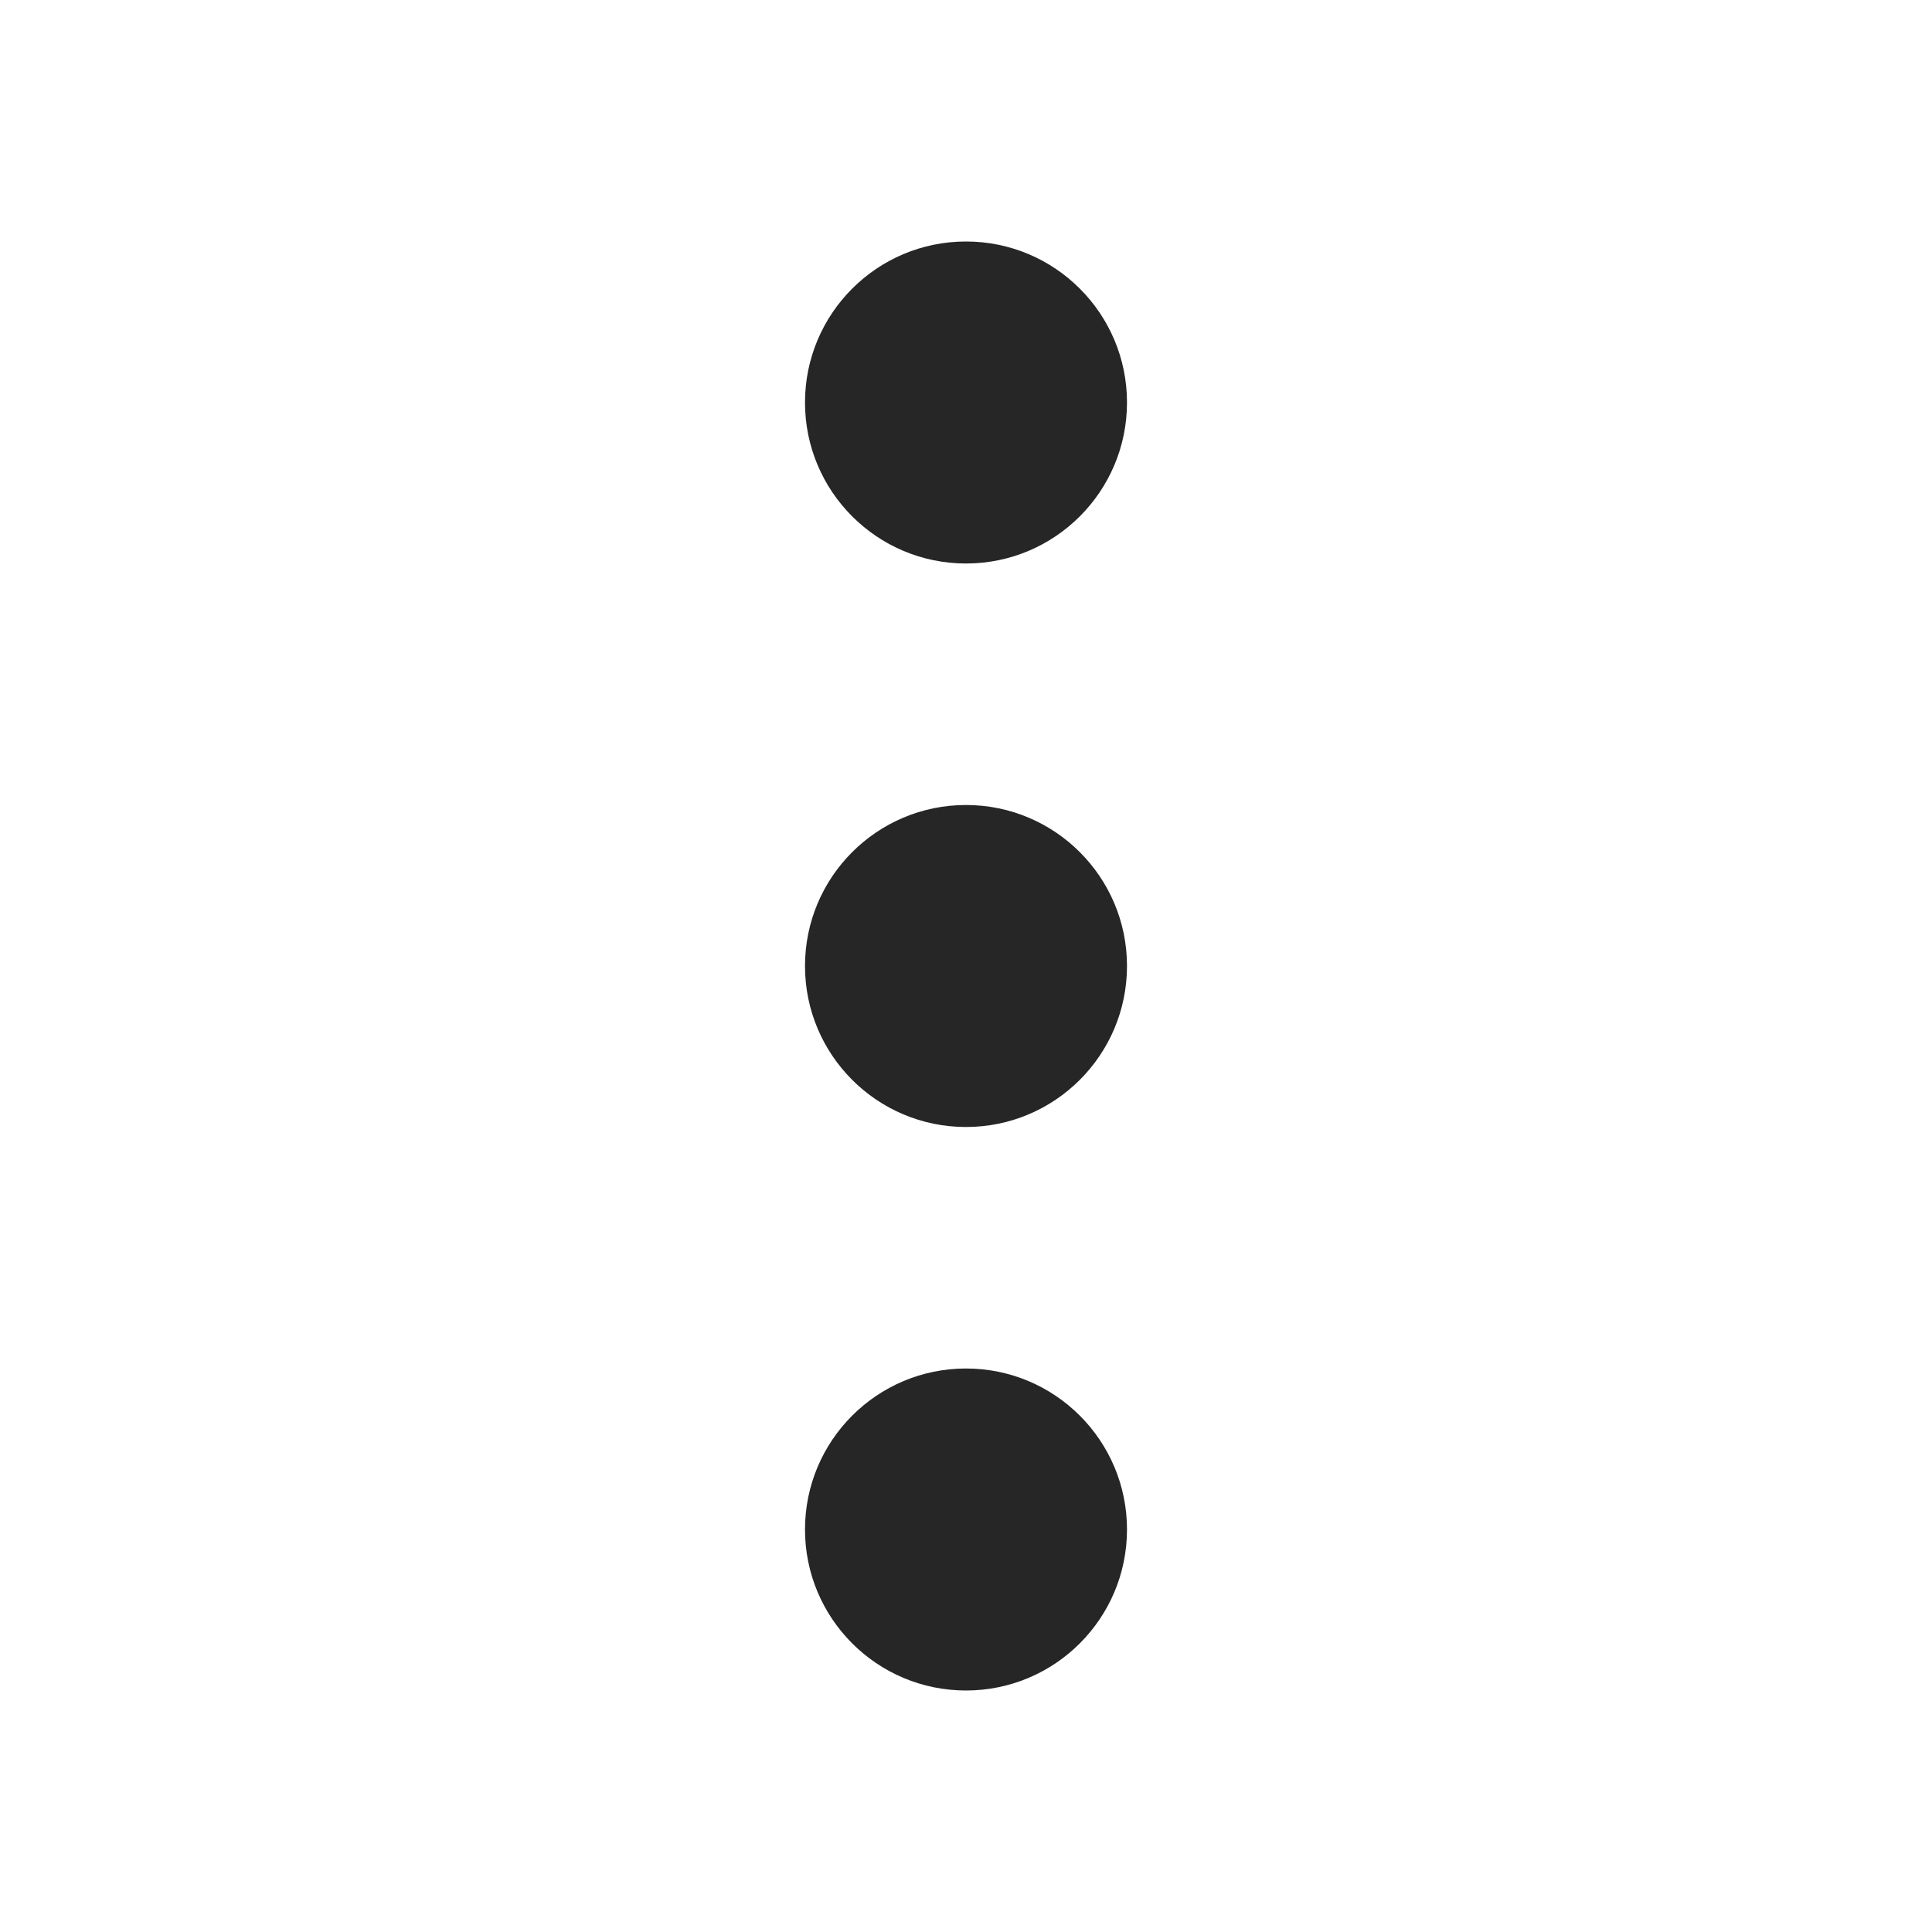
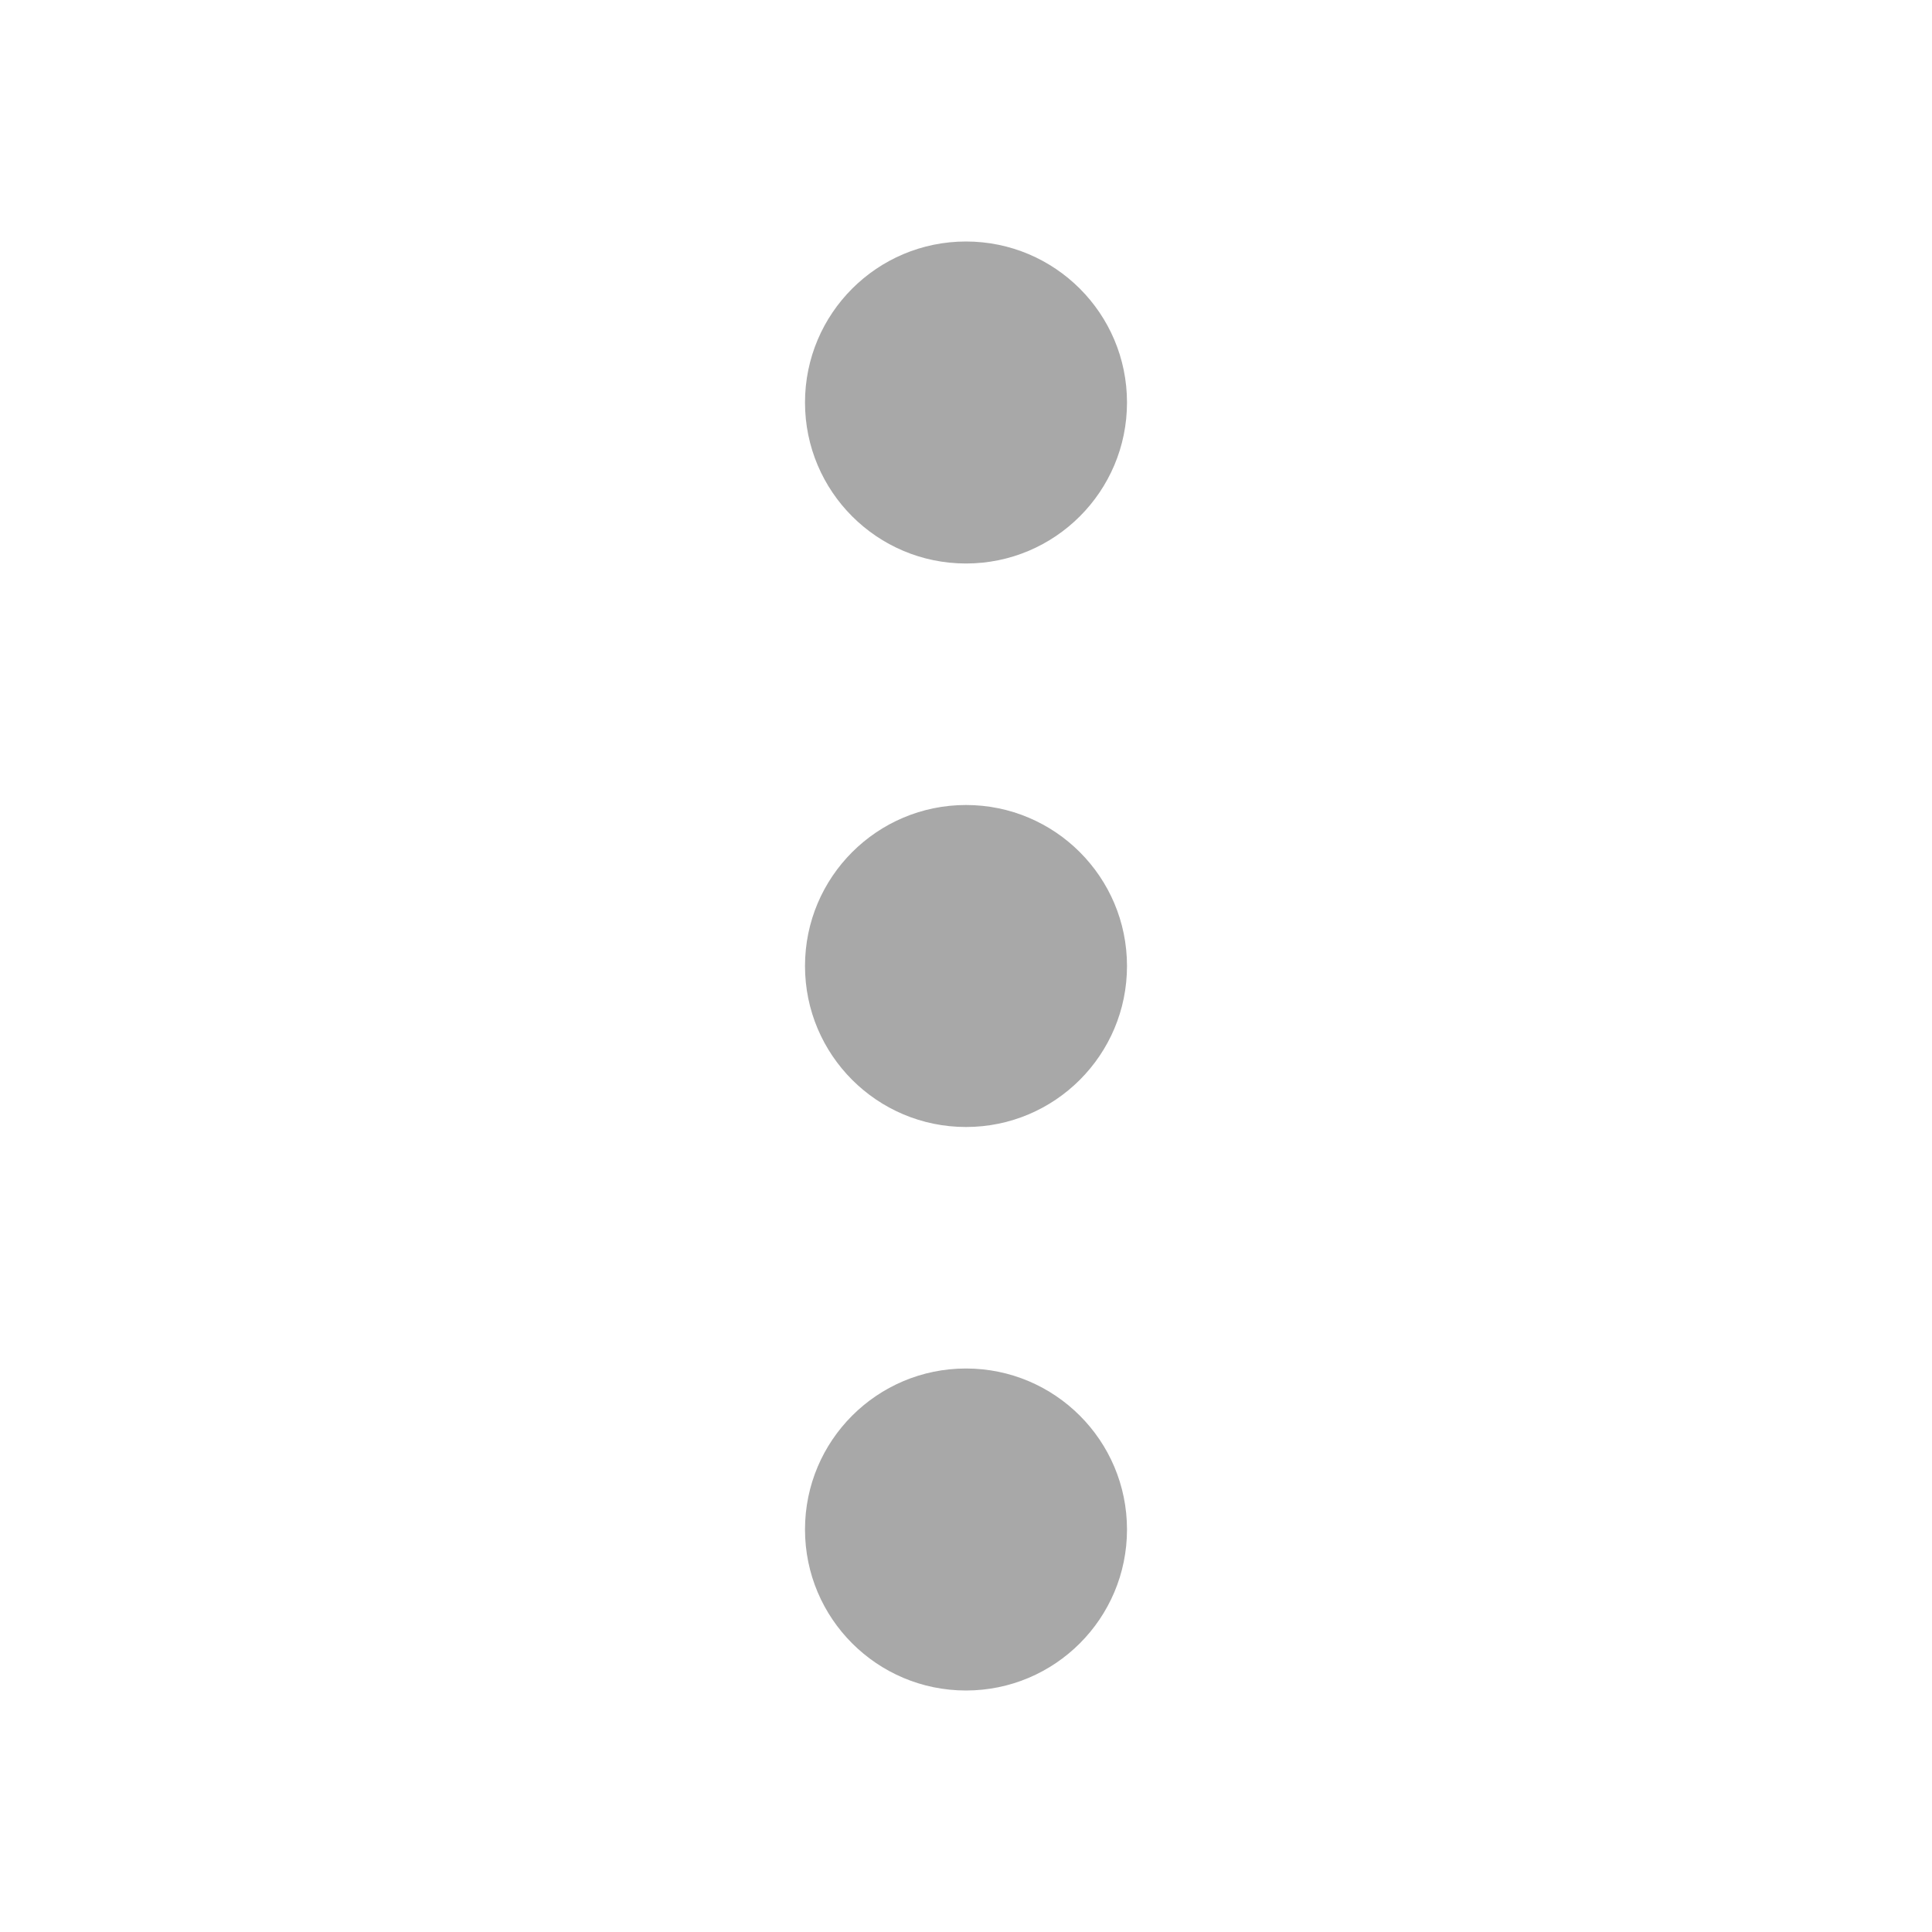
<svg xmlns="http://www.w3.org/2000/svg" width="24" height="24" viewBox="0 0 24 24" fill="none">
-   <circle cx="12" cy="5" r="2" fill="#262626" />
-   <circle cx="12" cy="12" r="2" fill="#262626" />
-   <circle cx="12" cy="19" r="2" fill="#262626" />
+   <circle cx="12" cy="5" r="2" fill="#A8A8A8" />
+   <circle cx="12" cy="12" r="2" fill="#A8A8A8" />
+   <circle cx="12" cy="19" r="2" fill="#A8A8A8" />
</svg>
